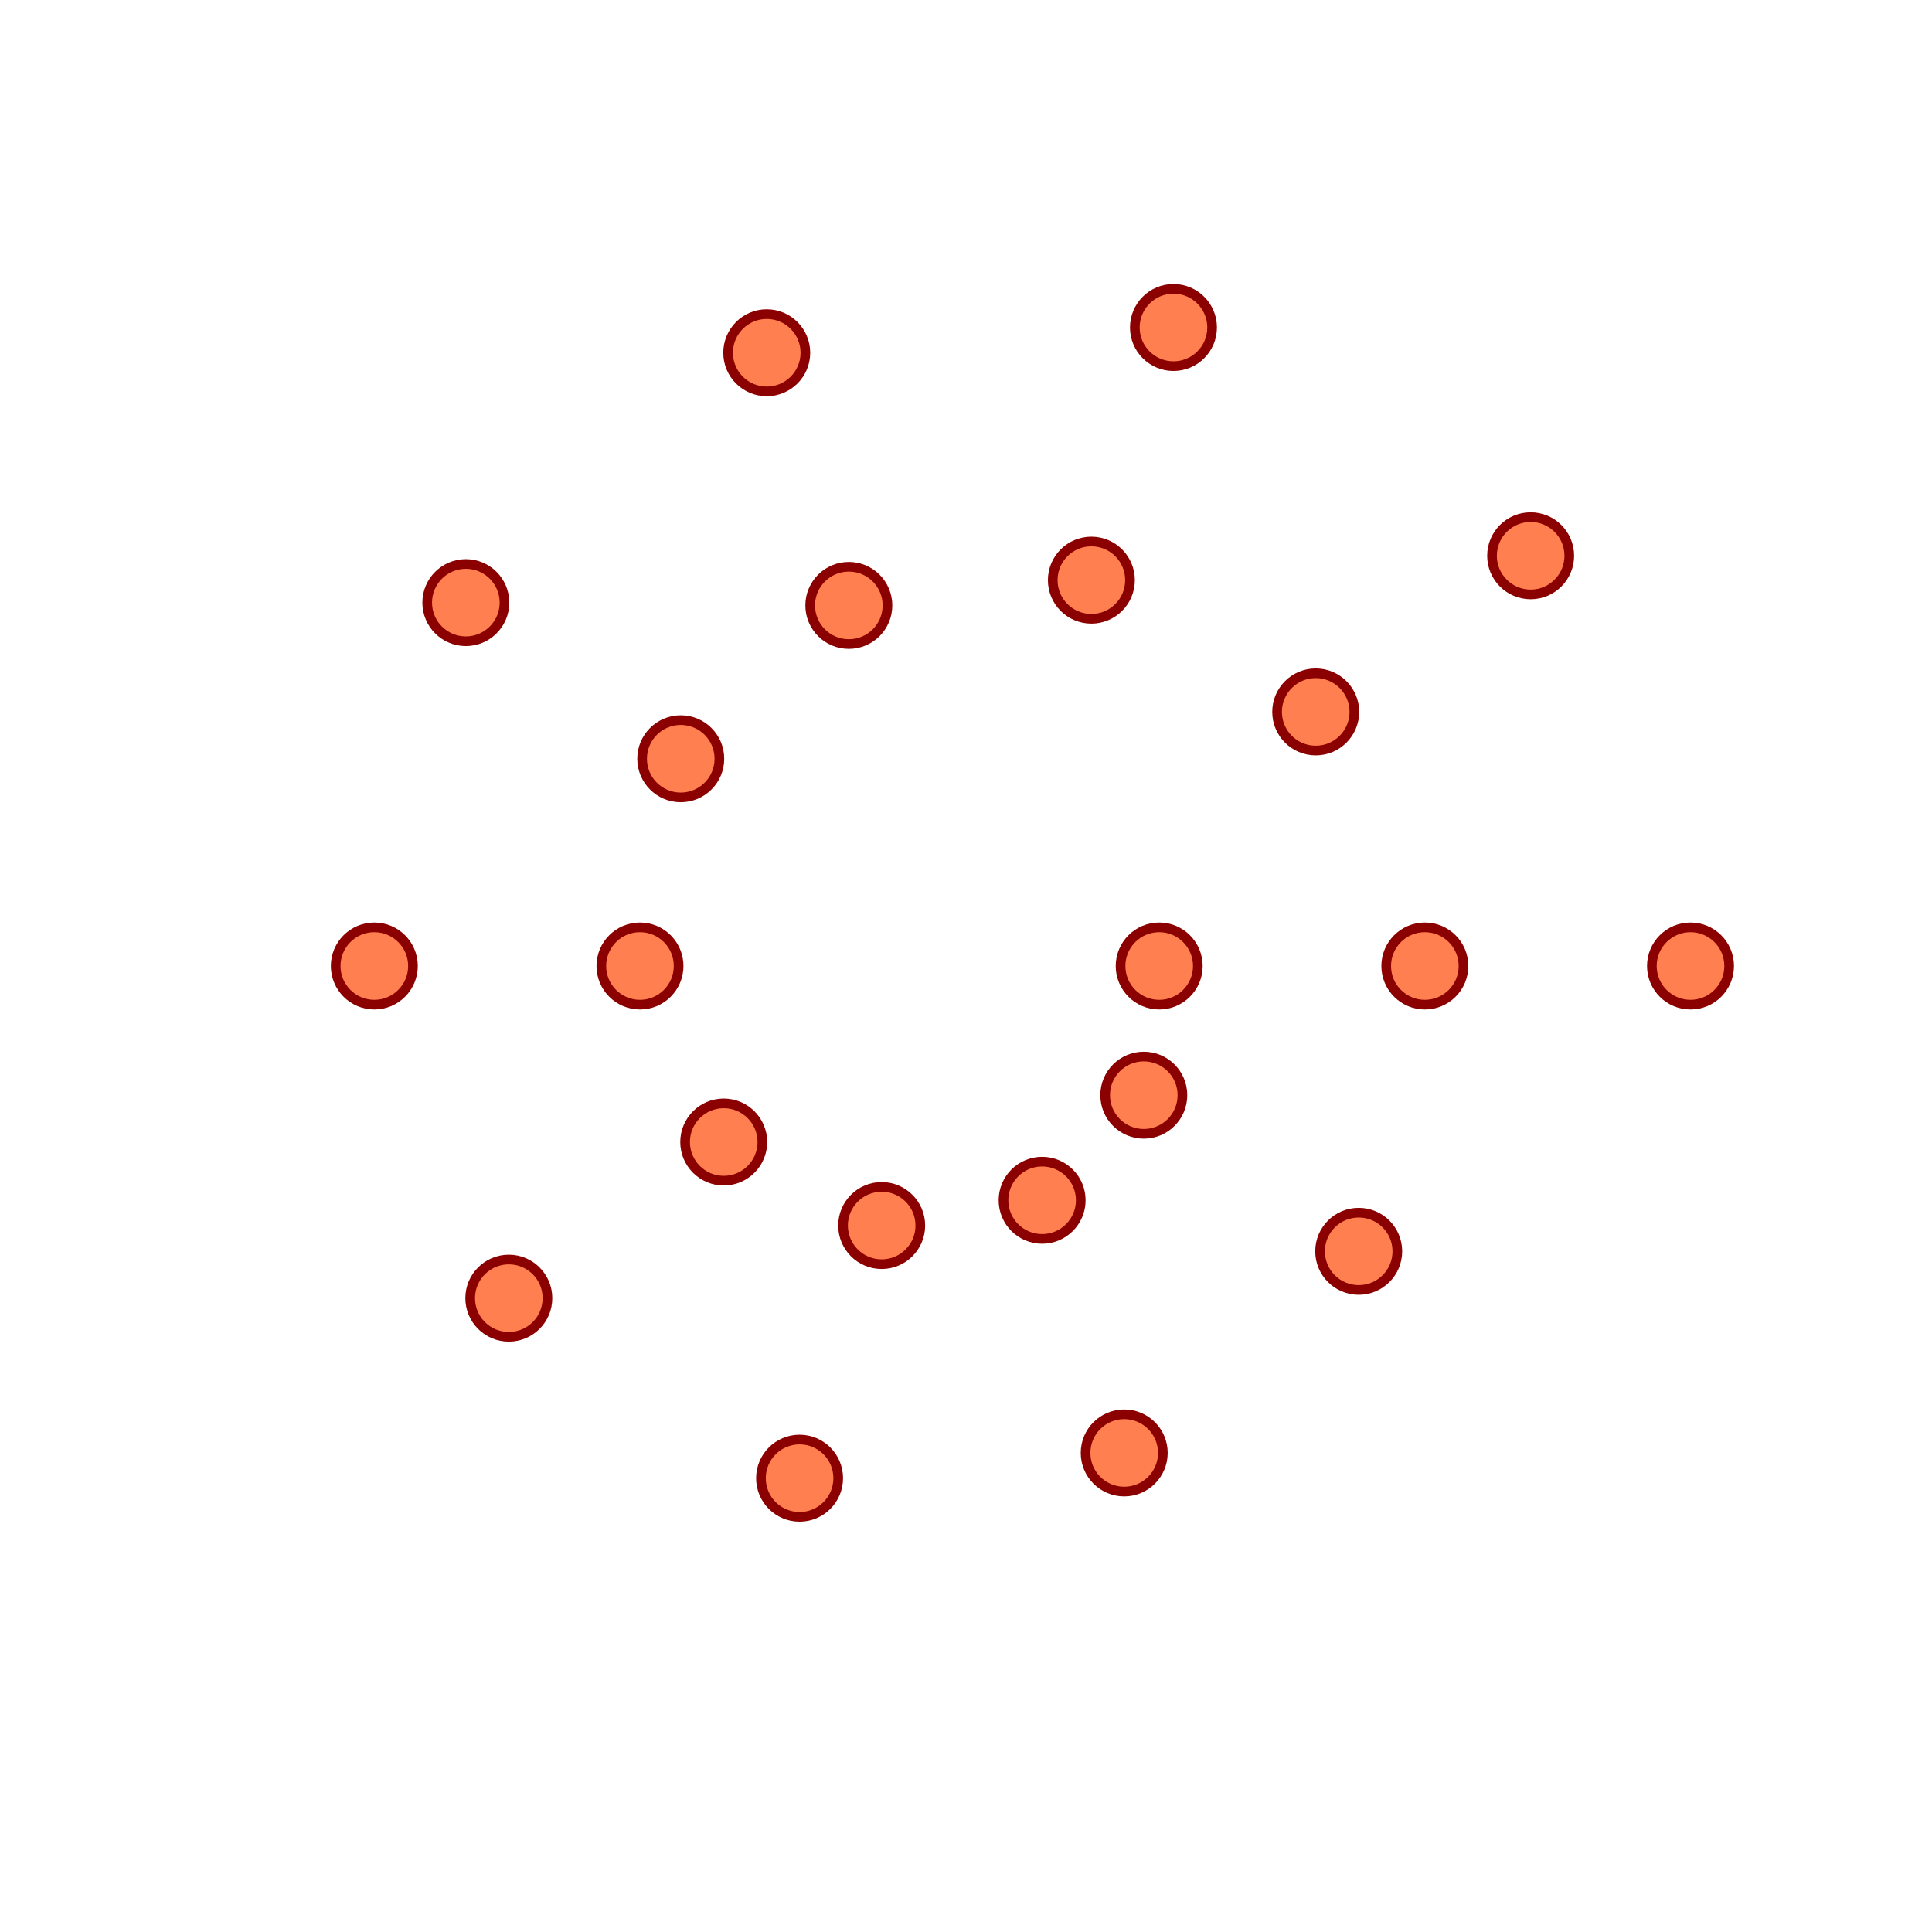
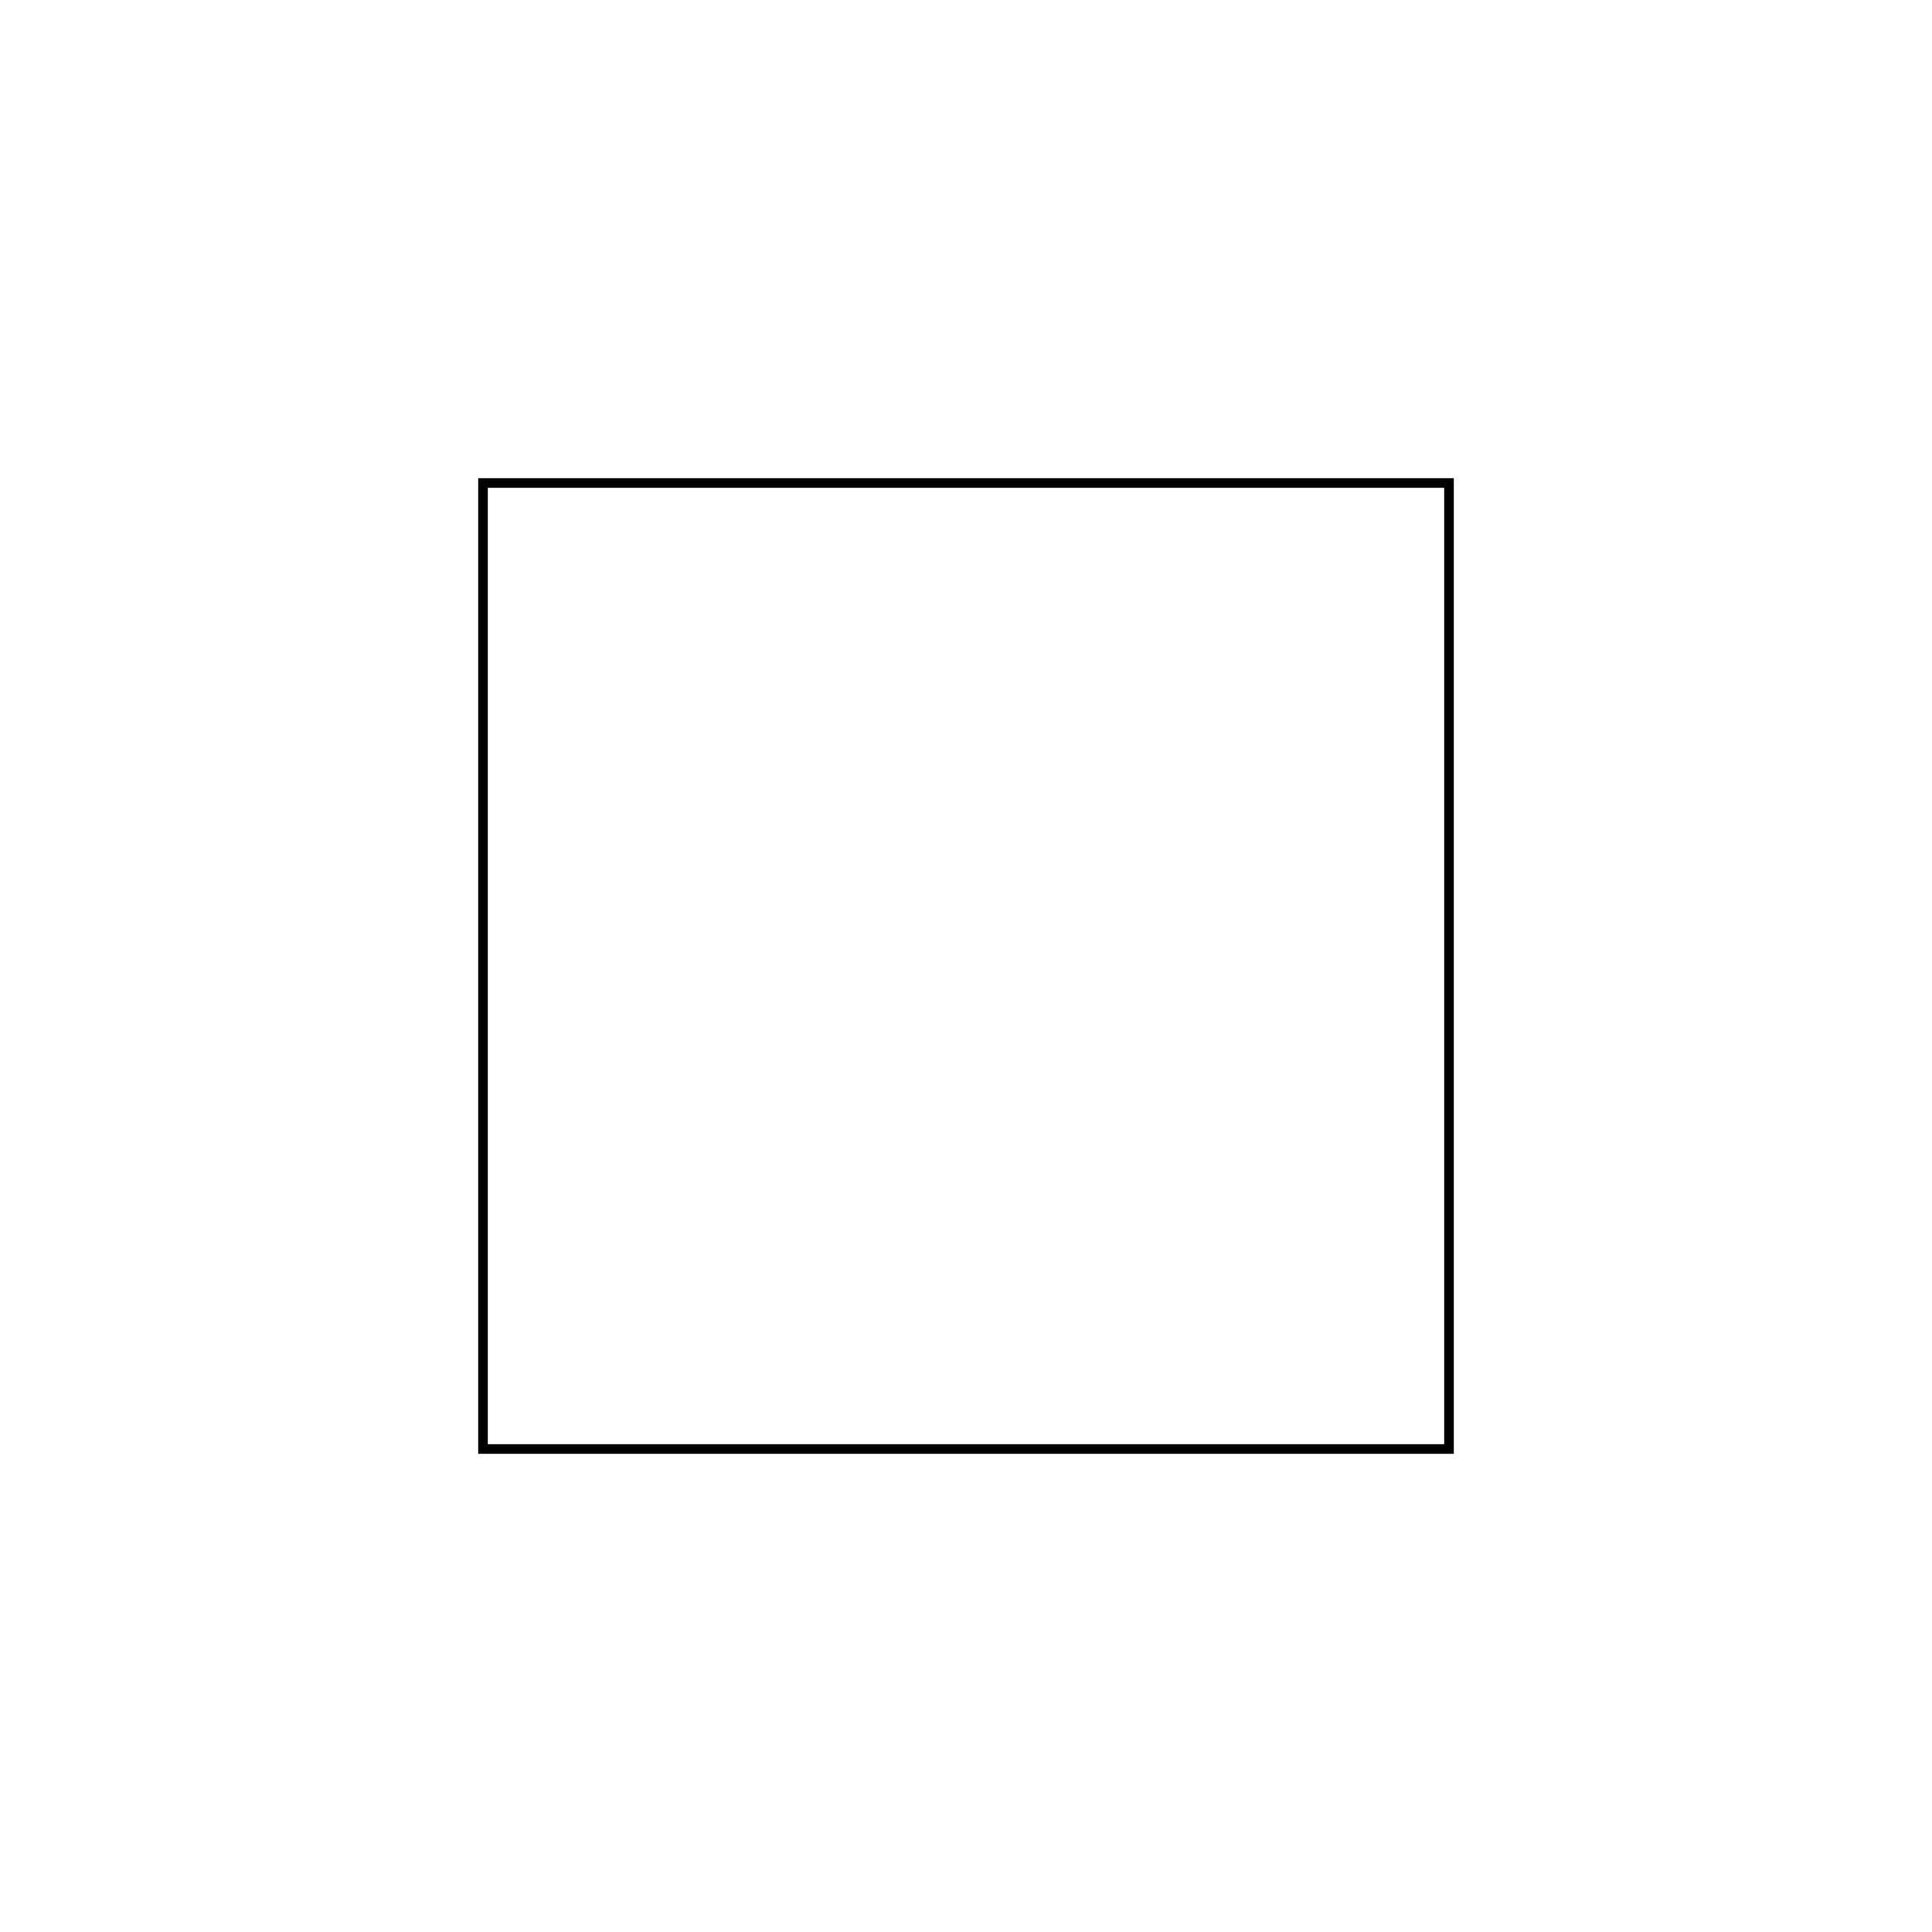
<svg xmlns="http://www.w3.org/2000/svg" width="400" height="400" viewBox="0 0 400 400">
-   <circle cx="240" cy="200" r="8" fill="coral" stroke="darkred" stroke-width="2" />
-   <circle cx="236.81" cy="226.744" r="8" fill="coral" stroke="darkred" stroke-width="2" />
-   <circle cx="215.76" cy="248.504" r="8" fill="coral" stroke="darkred" stroke-width="2" />
-   <circle cx="182.541" cy="253.735" r="8" fill="coral" stroke="darkred" stroke-width="2" />
-   <circle cx="149.841" cy="236.443" r="8" fill="coral" stroke="darkred" stroke-width="2" />
-   <circle cx="132.5" cy="200" r="8" fill="coral" stroke="darkred" stroke-width="2" />
-   <circle cx="140.942" cy="157.092" r="8" fill="coral" stroke="darkred" stroke-width="2" />
-   <circle cx="175.742" cy="125.342" r="8" fill="coral" stroke="darkred" stroke-width="2" />
-   <circle cx="225.957" cy="120.111" r="8" fill="coral" stroke="darkred" stroke-width="2" />
-   <circle cx="272.407" cy="147.393" r="8" fill="coral" stroke="darkred" stroke-width="2" />
-   <circle cx="295" cy="200" r="8" fill="coral" stroke="darkred" stroke-width="2" />
-   <circle cx="281.306" cy="259.072" r="8" fill="coral" stroke="darkred" stroke-width="2" />
-   <circle cx="232.756" cy="300.812" r="8" fill="coral" stroke="darkred" stroke-width="2" />
-   <circle cx="165.545" cy="306.043" r="8" fill="coral" stroke="darkred" stroke-width="2" />
-   <circle cx="105.345" cy="268.771" r="8" fill="coral" stroke="darkred" stroke-width="2" />
-   <circle cx="77.5" cy="200" r="8" fill="coral" stroke="darkred" stroke-width="2" />
-   <circle cx="96.446" cy="124.763" r="8" fill="coral" stroke="darkred" stroke-width="2" />
-   <circle cx="158.746" cy="73.034" r="8" fill="coral" stroke="darkred" stroke-width="2" />
-   <circle cx="242.953" cy="67.803" r="8" fill="coral" stroke="darkred" stroke-width="2" />
-   <circle cx="316.903" cy="115.065" r="8" fill="coral" stroke="darkred" stroke-width="2" />
-   <circle cx="350" cy="200" r="8" fill="coral" stroke="darkred" stroke-width="2" />
+   <g>
+     <rect x="100" y="100" width="200" height="200" fill="none" stroke="black" stroke-width="2" />
+   </g>
</svg>
